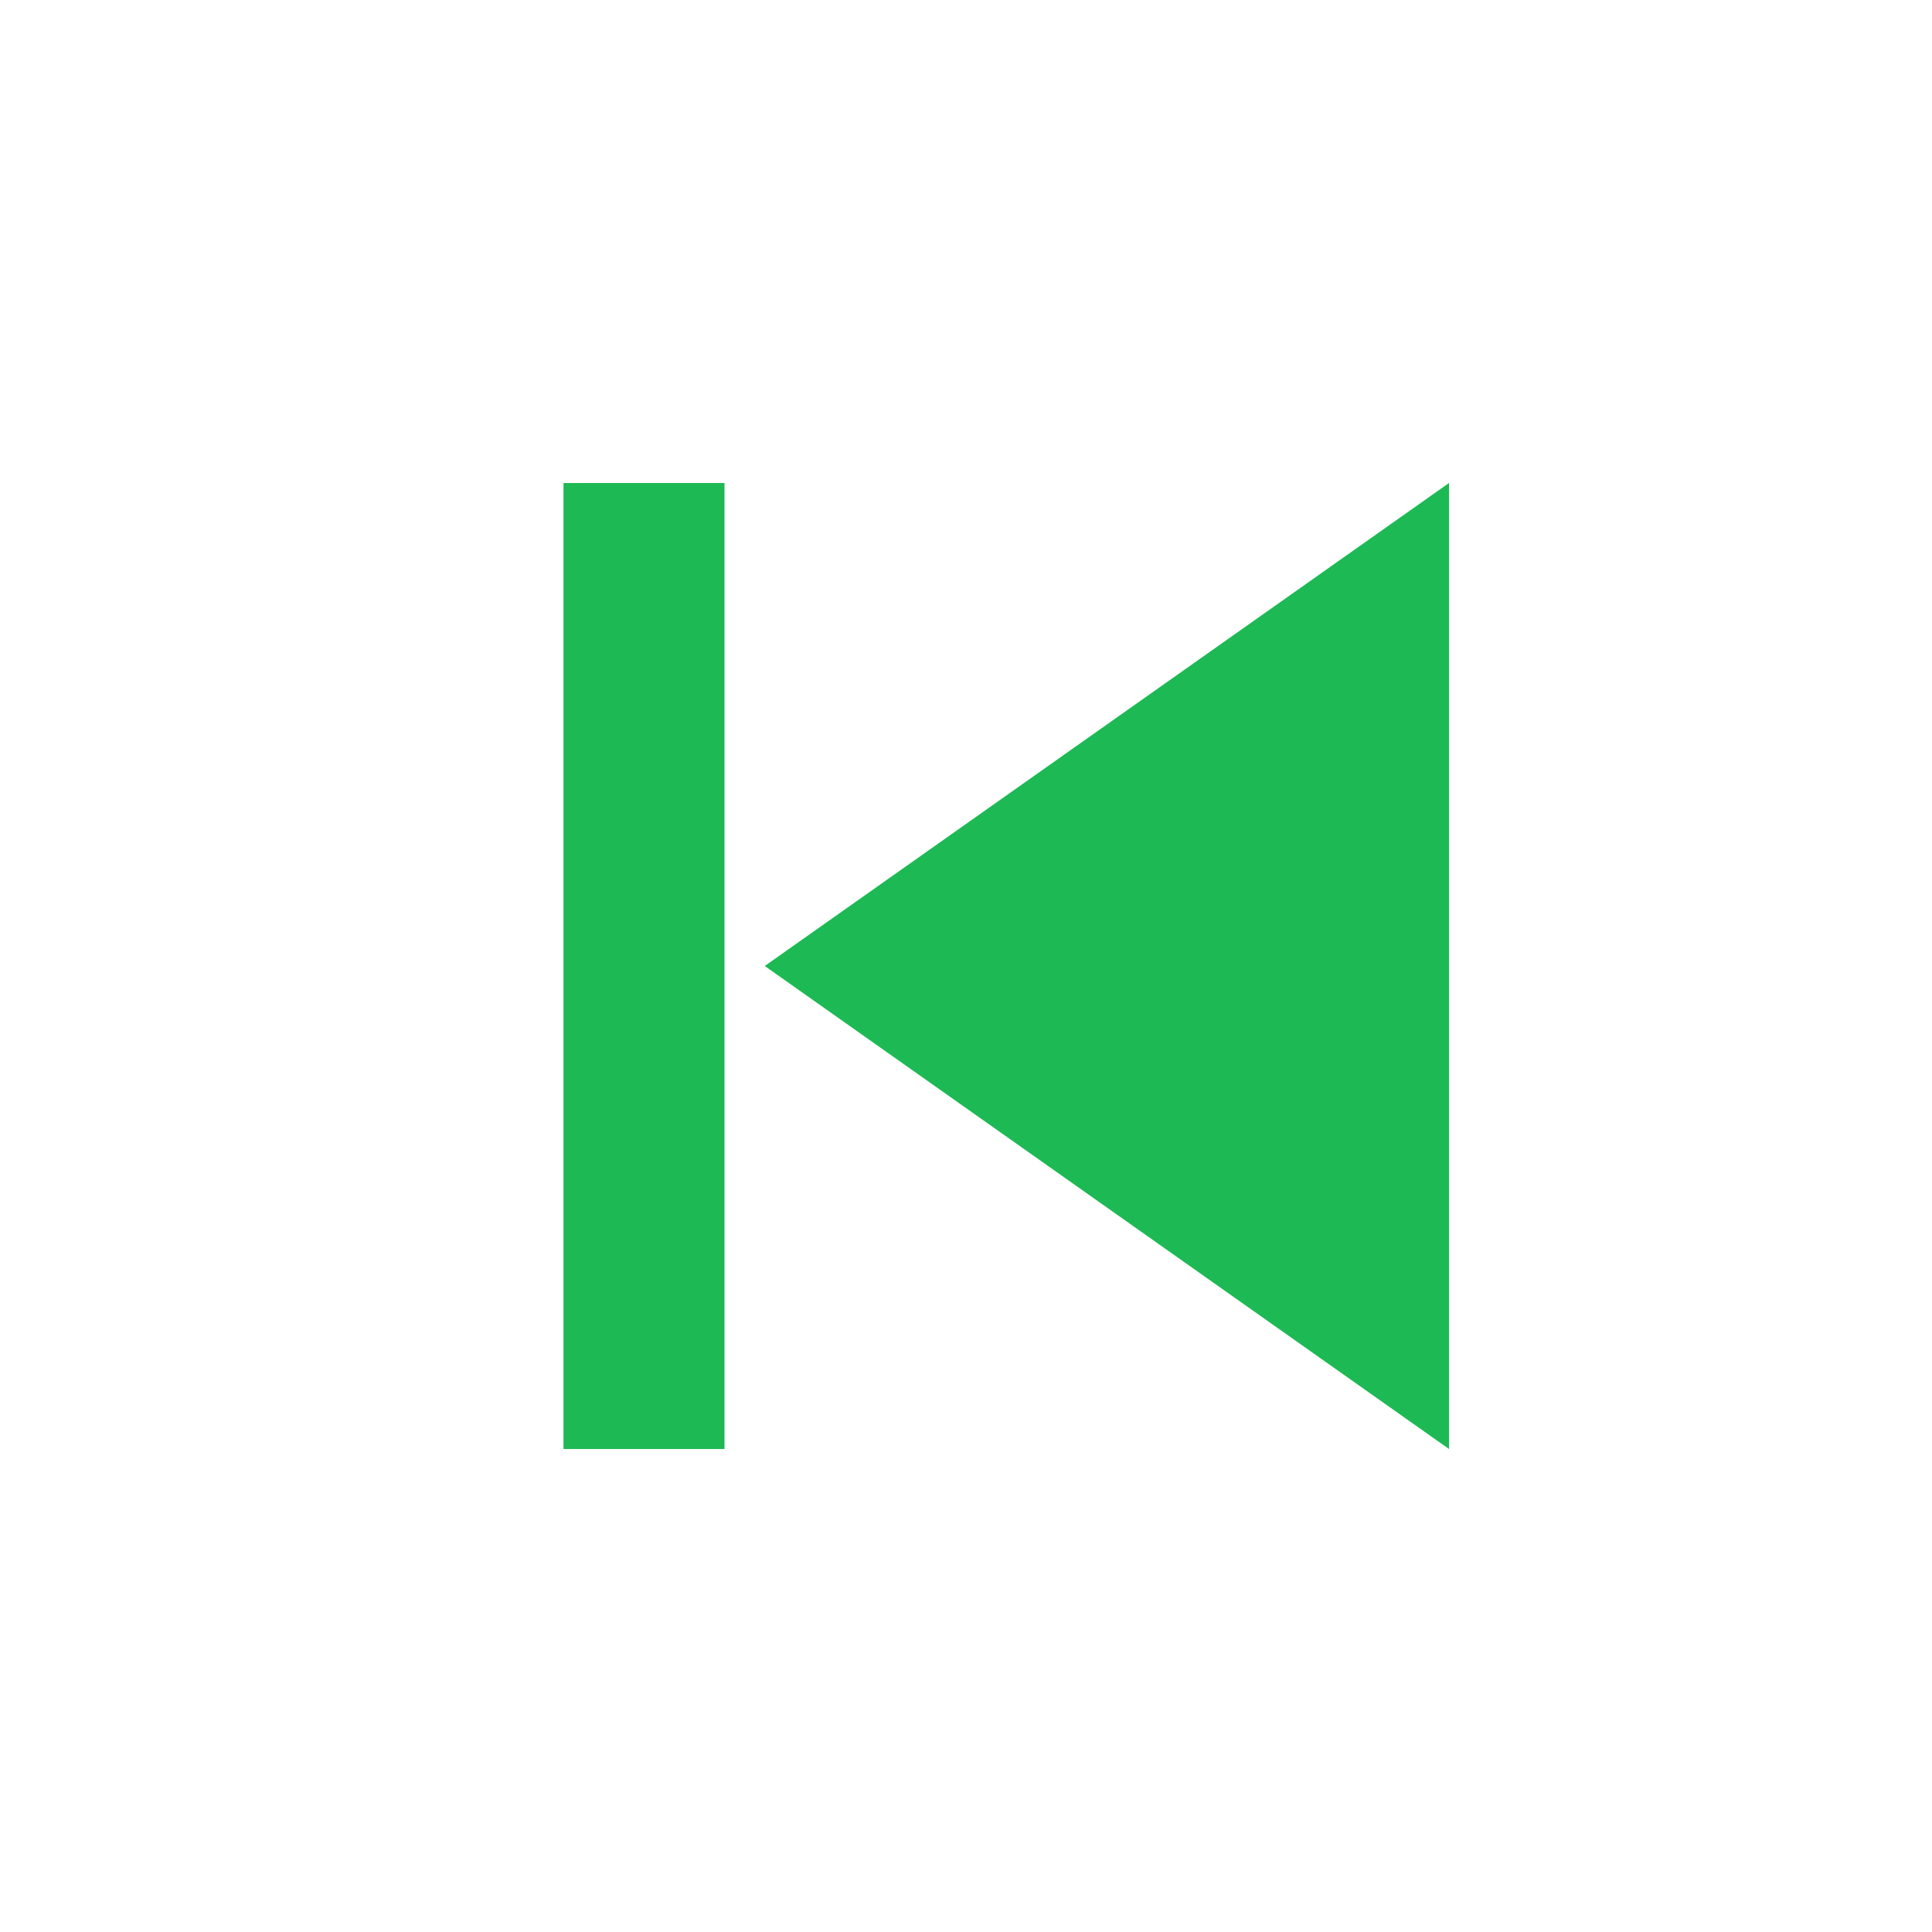
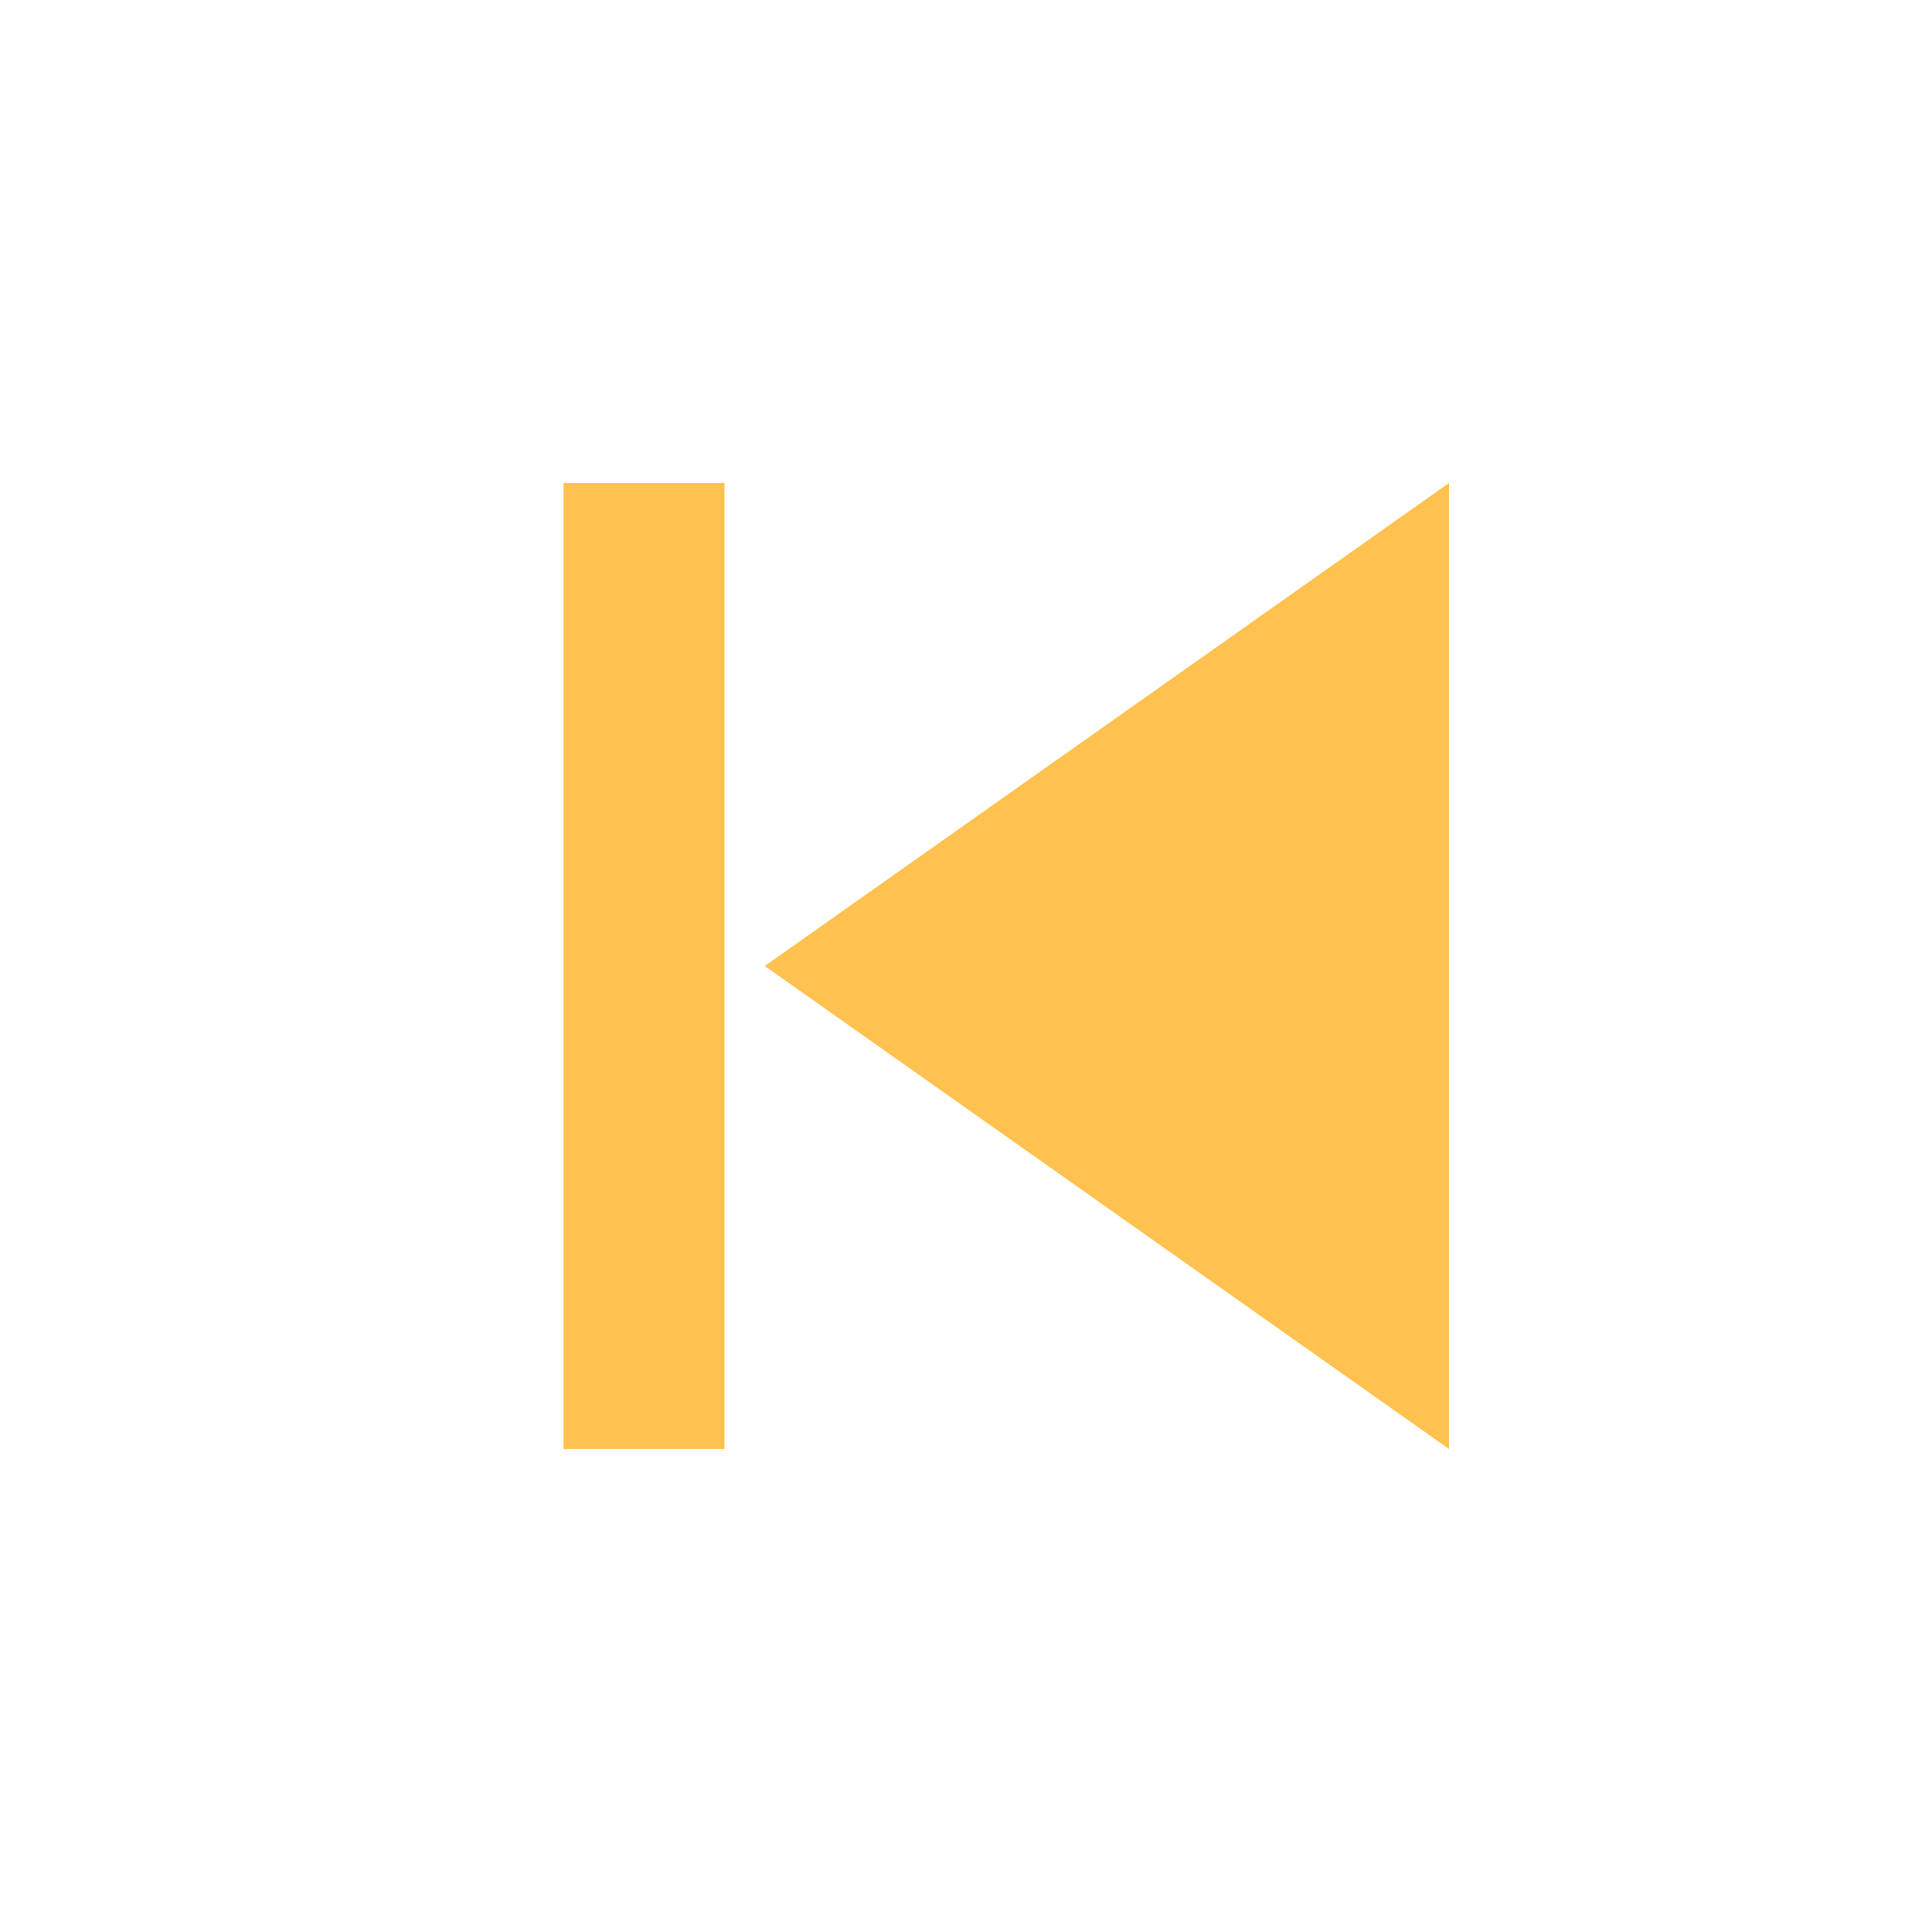
- <svg xmlns="http://www.w3.org/2000/svg" width="30" height="auto" fill="#1DB954" viewBox="0 0 24 24">
+ <svg xmlns="http://www.w3.org/2000/svg" width="30" height="auto" fill="#ffc14fff" viewBox="0 0 24 24">
  <g transform="scale(-1,1) translate(-24,0)">
    <path d="M6 6v12l8.5-6L6 6zm9 0v12h2V6h-2z" />
  </g>
</svg>
